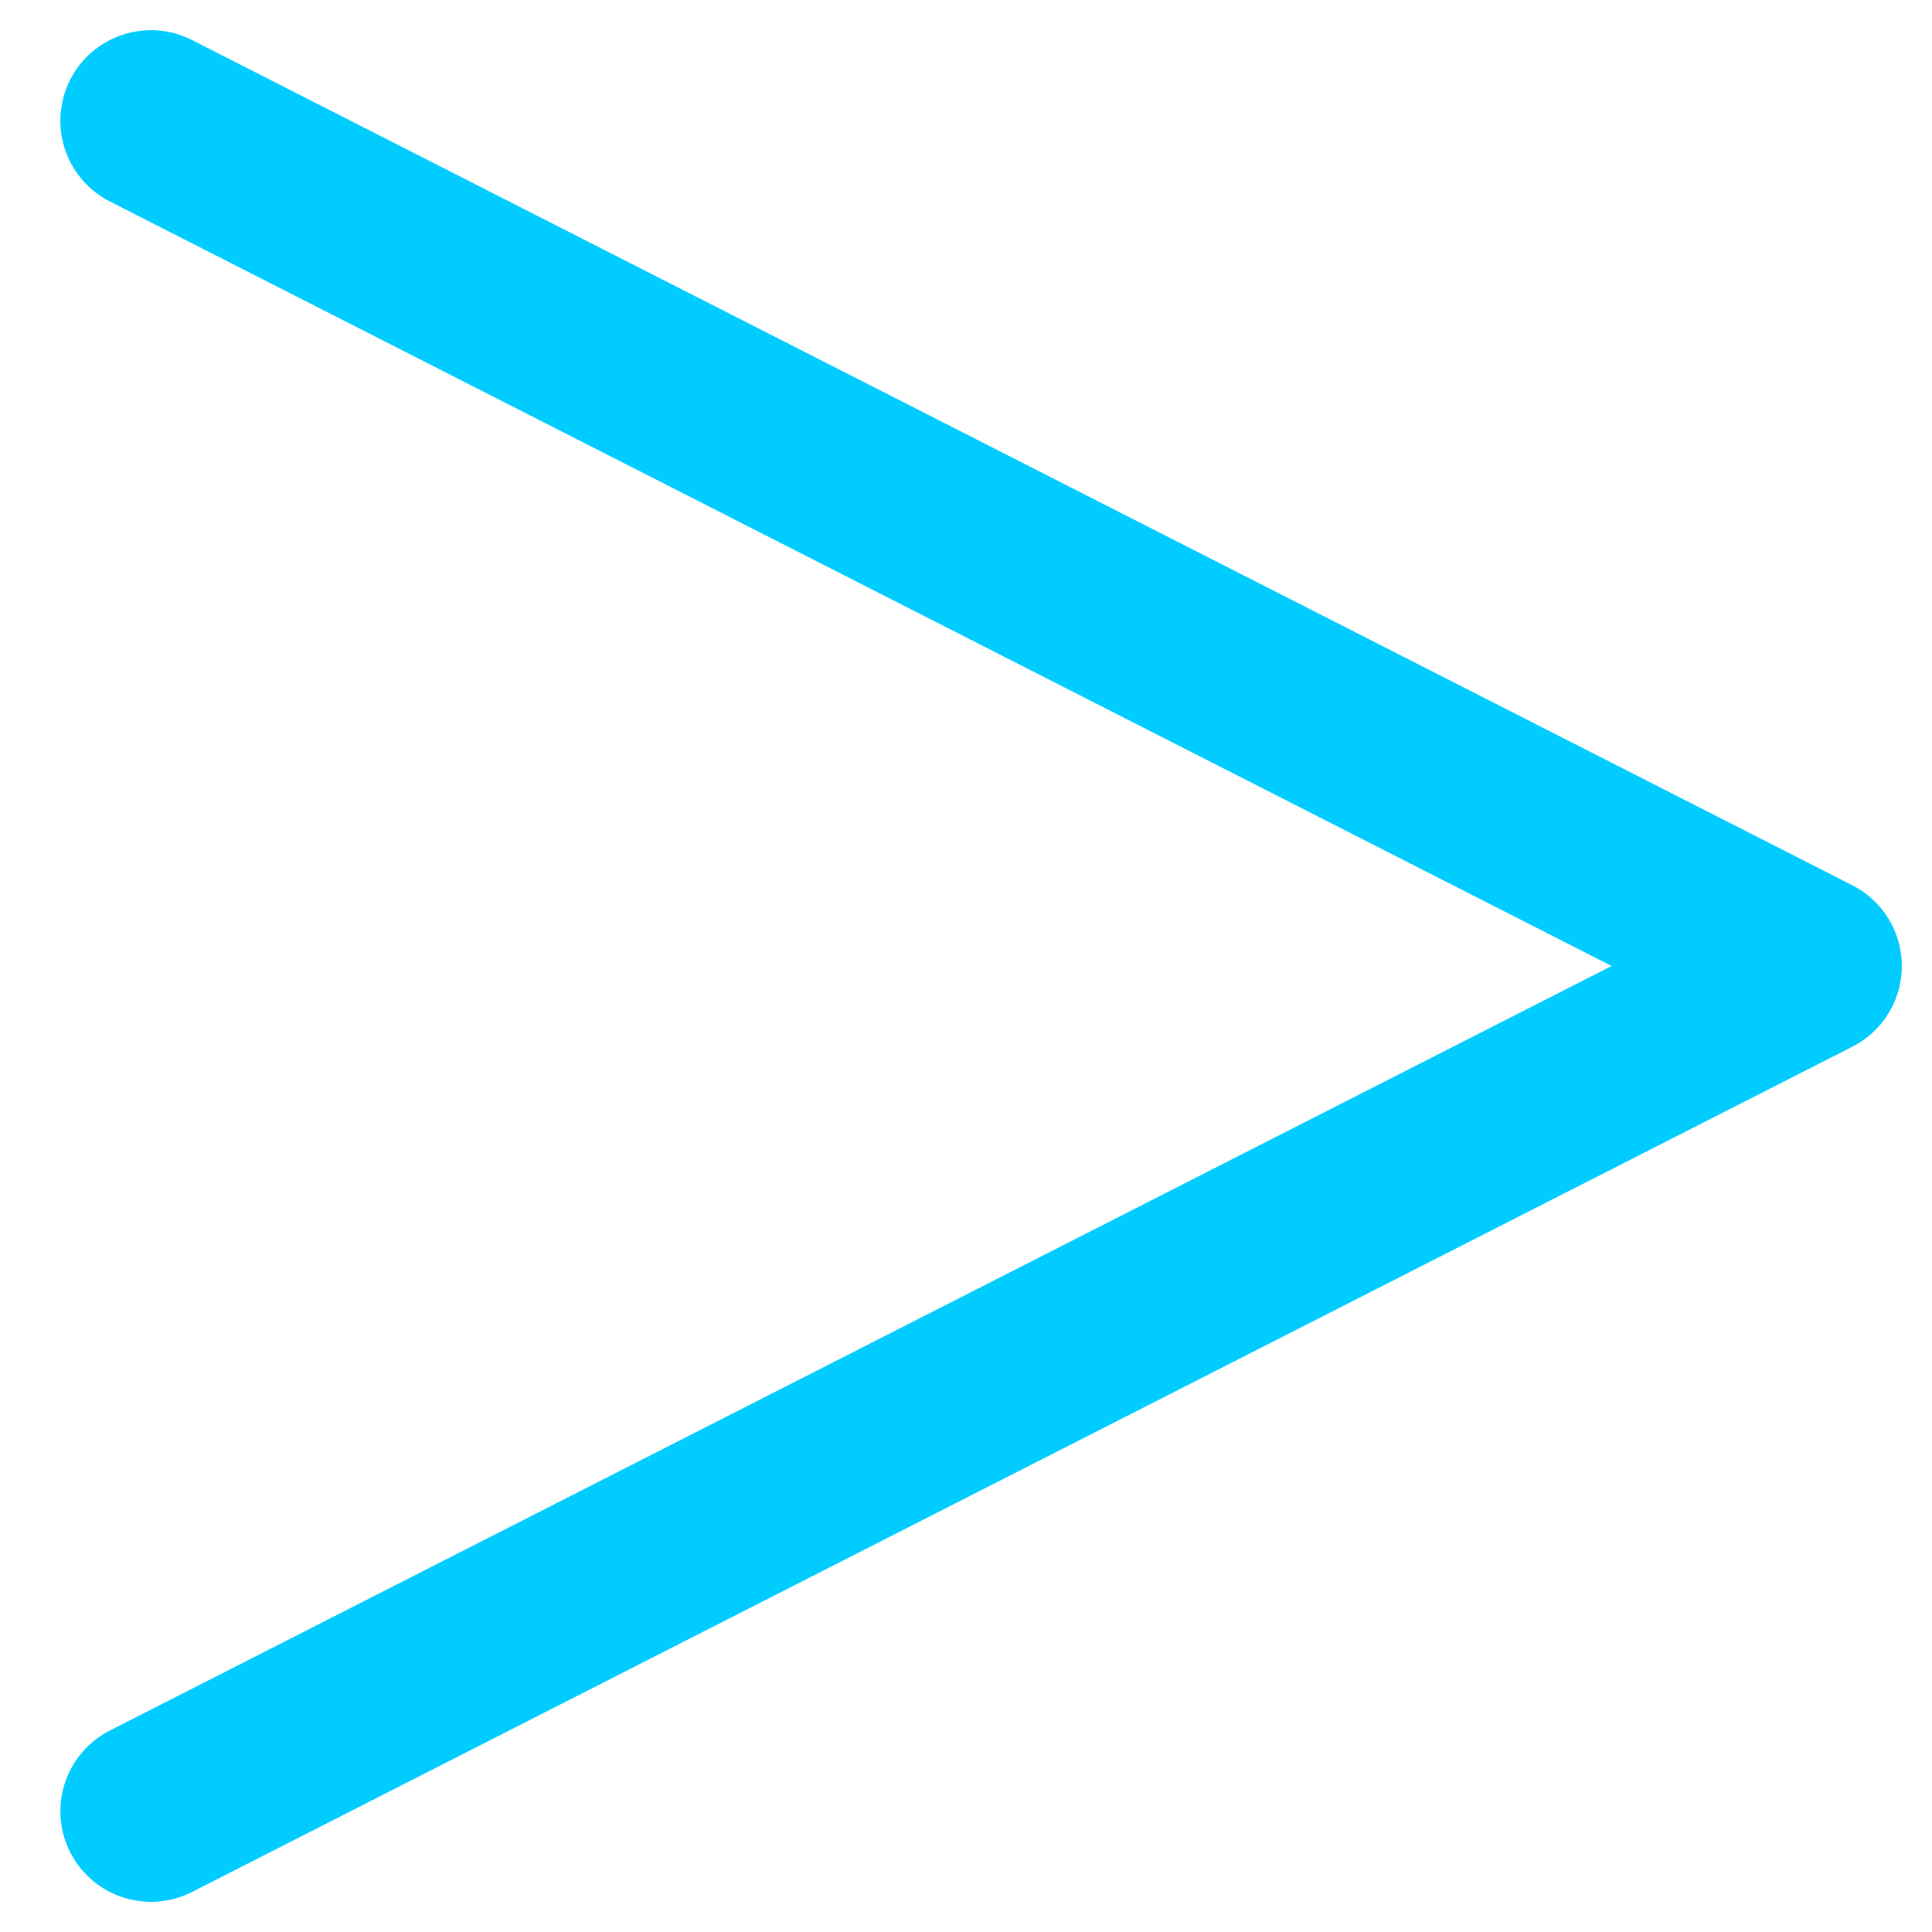
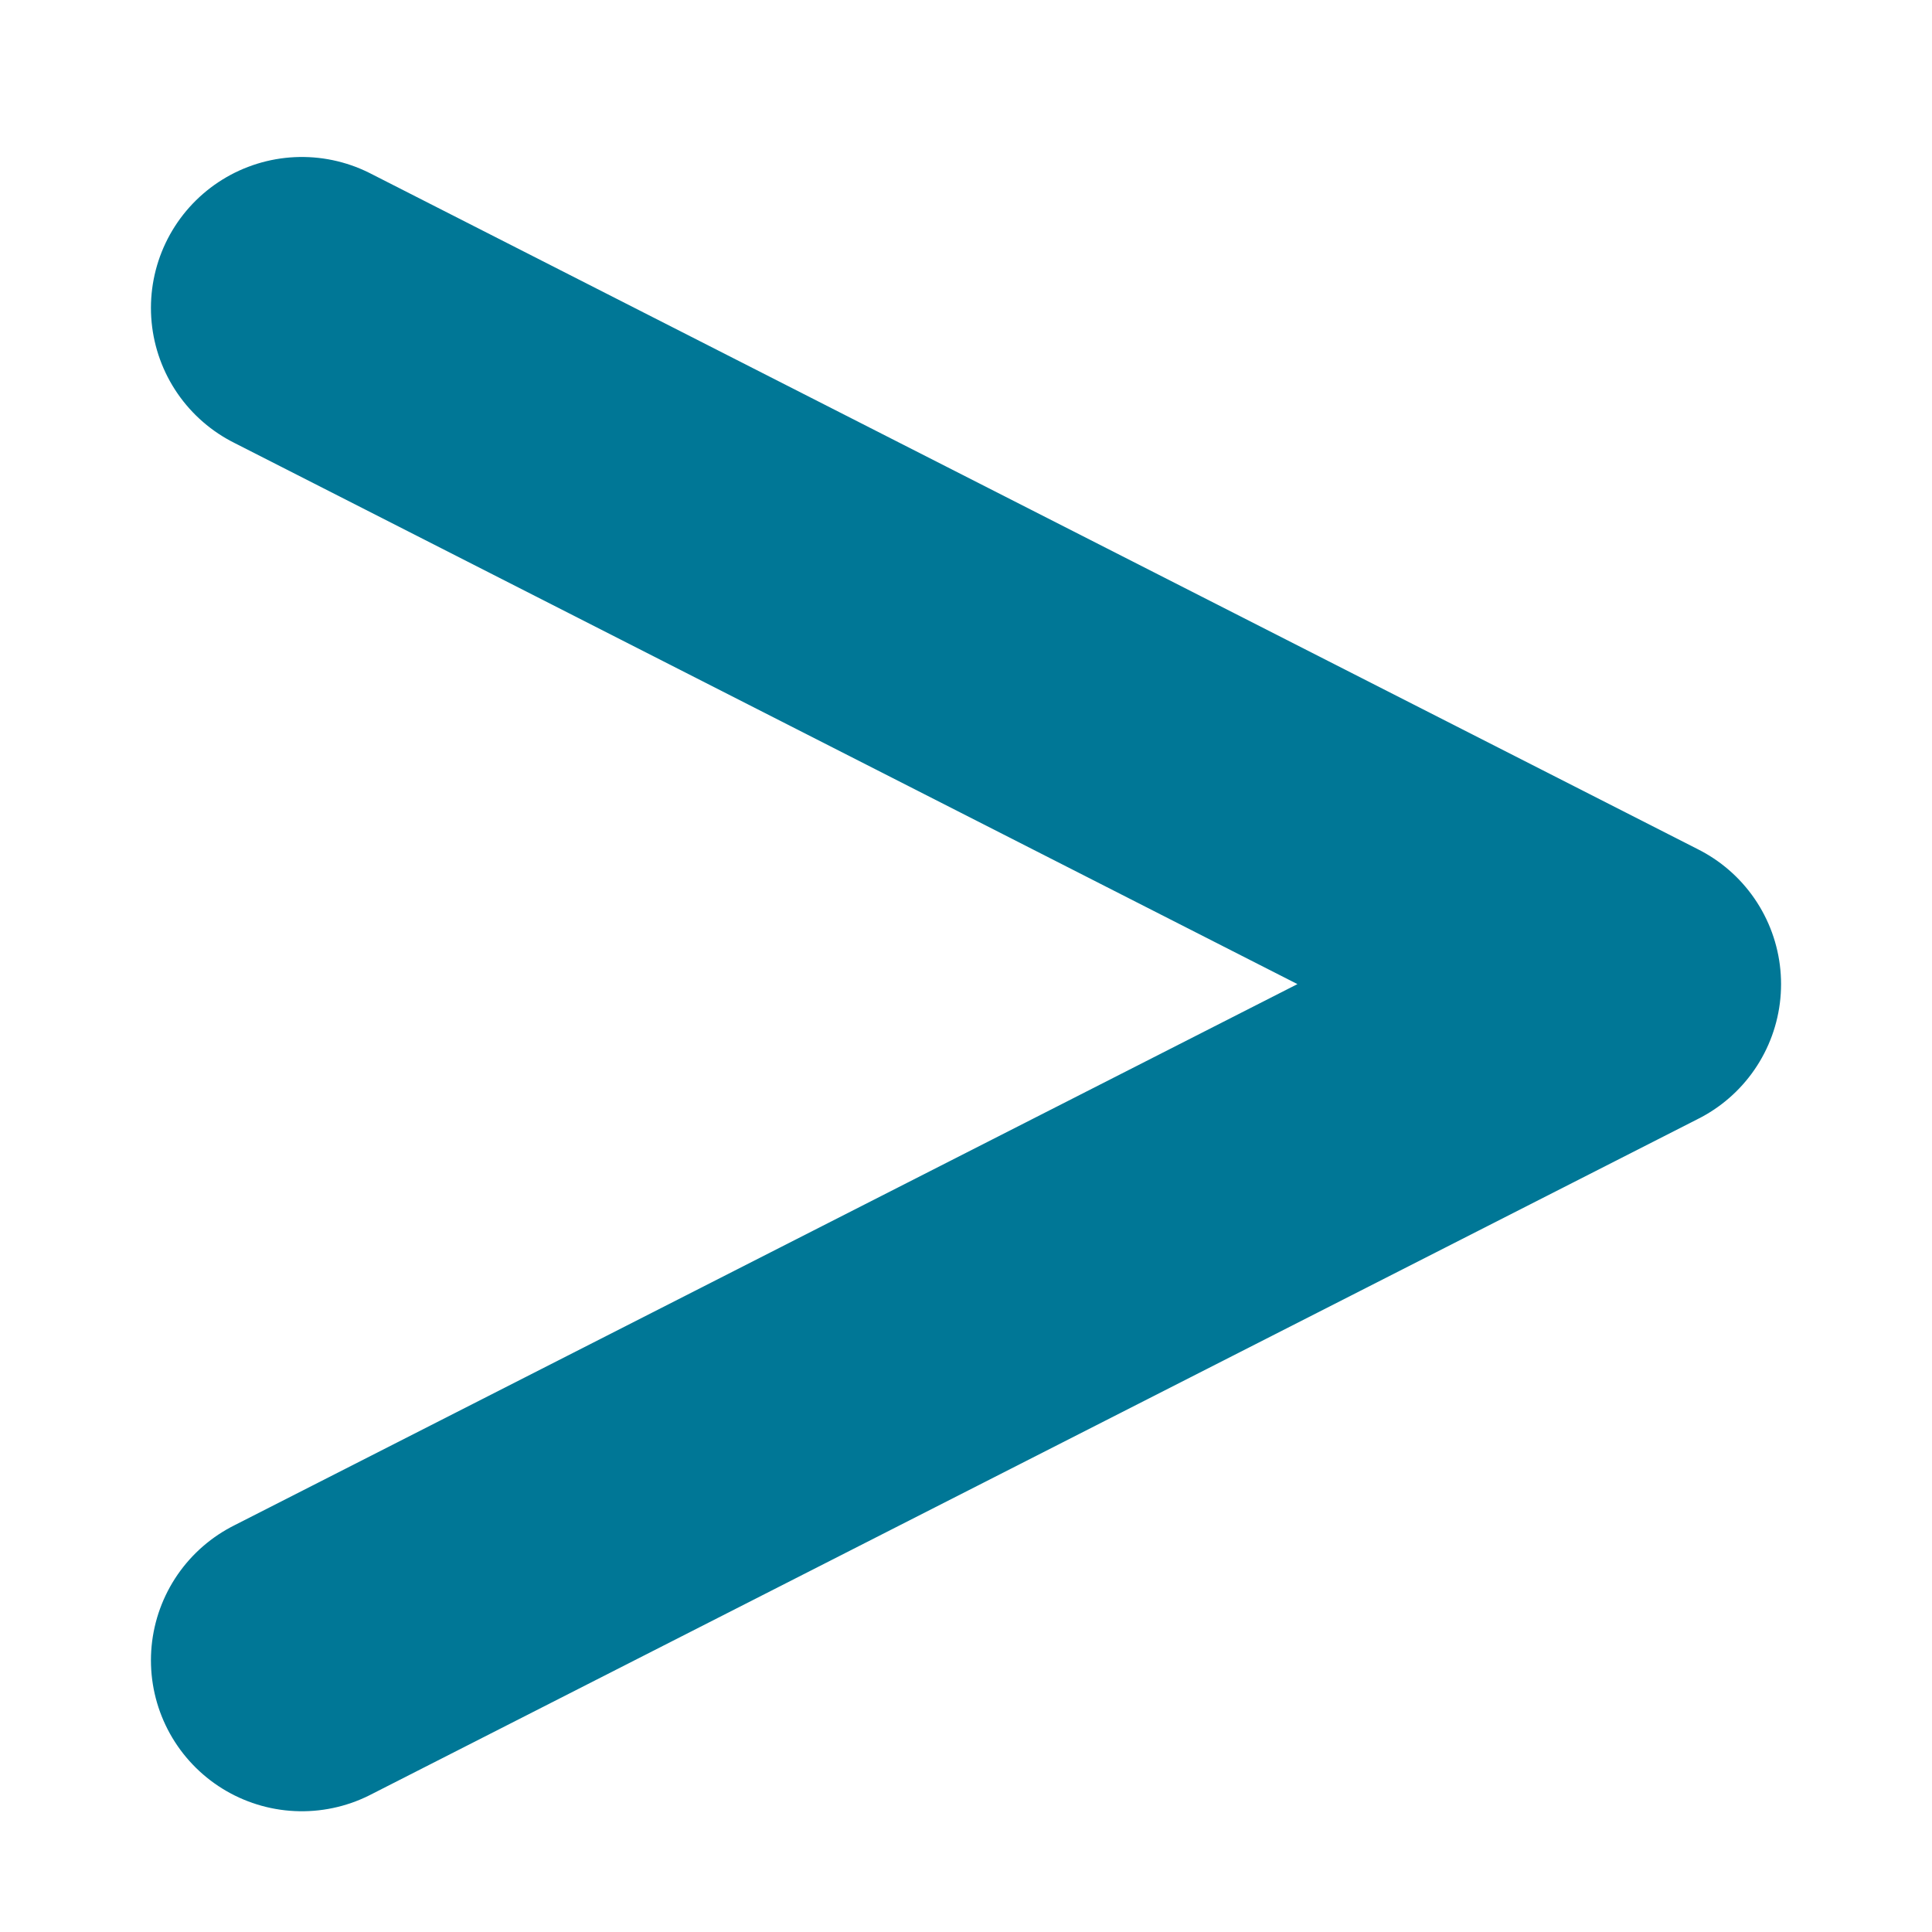
<svg xmlns="http://www.w3.org/2000/svg" id="SVGRoot" width="64px" height="64px" version="1.1" viewBox="0 0 64 64">
-   <path d="m5 4 55 28-55 28" fill="none" stroke="#0cf" stroke-linecap="round" stroke-linejoin="round" stroke-width="6" />
+   <path d="m10 55 44-22.4-44-22.4" fill="none" stroke="#007796" stroke-linecap="round" stroke-linejoin="round" stroke-width="10" />
</svg>
